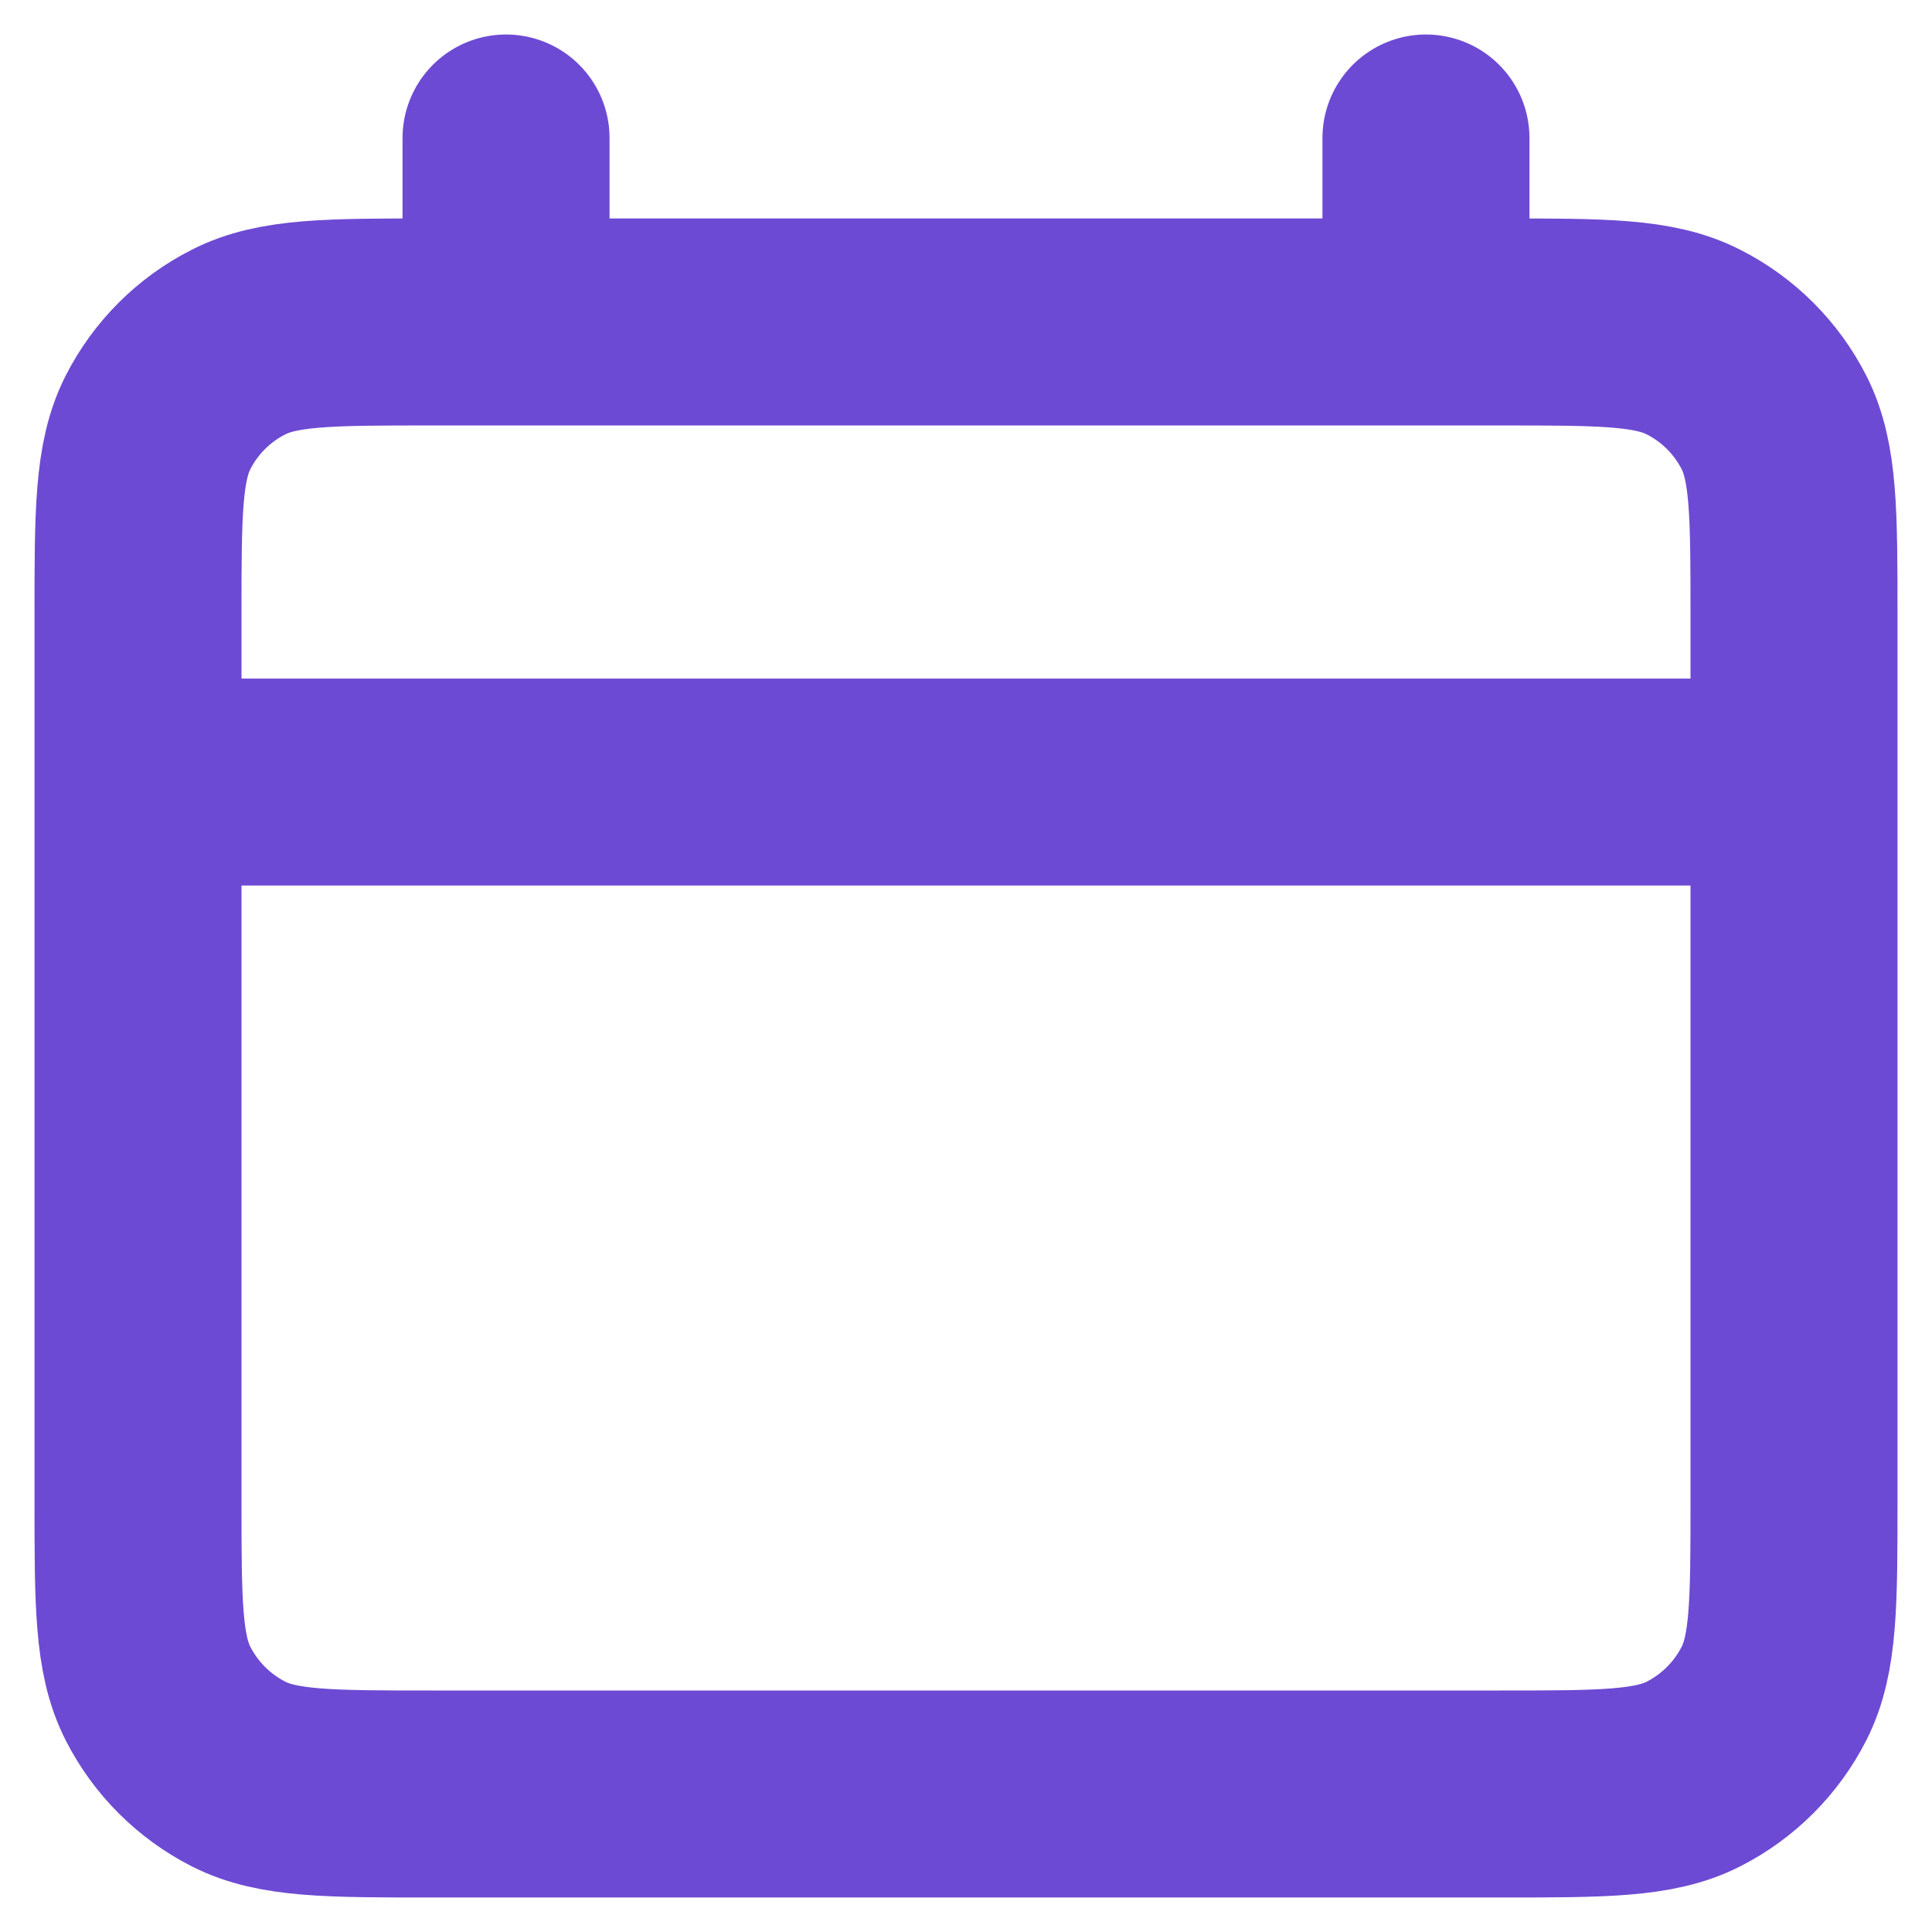
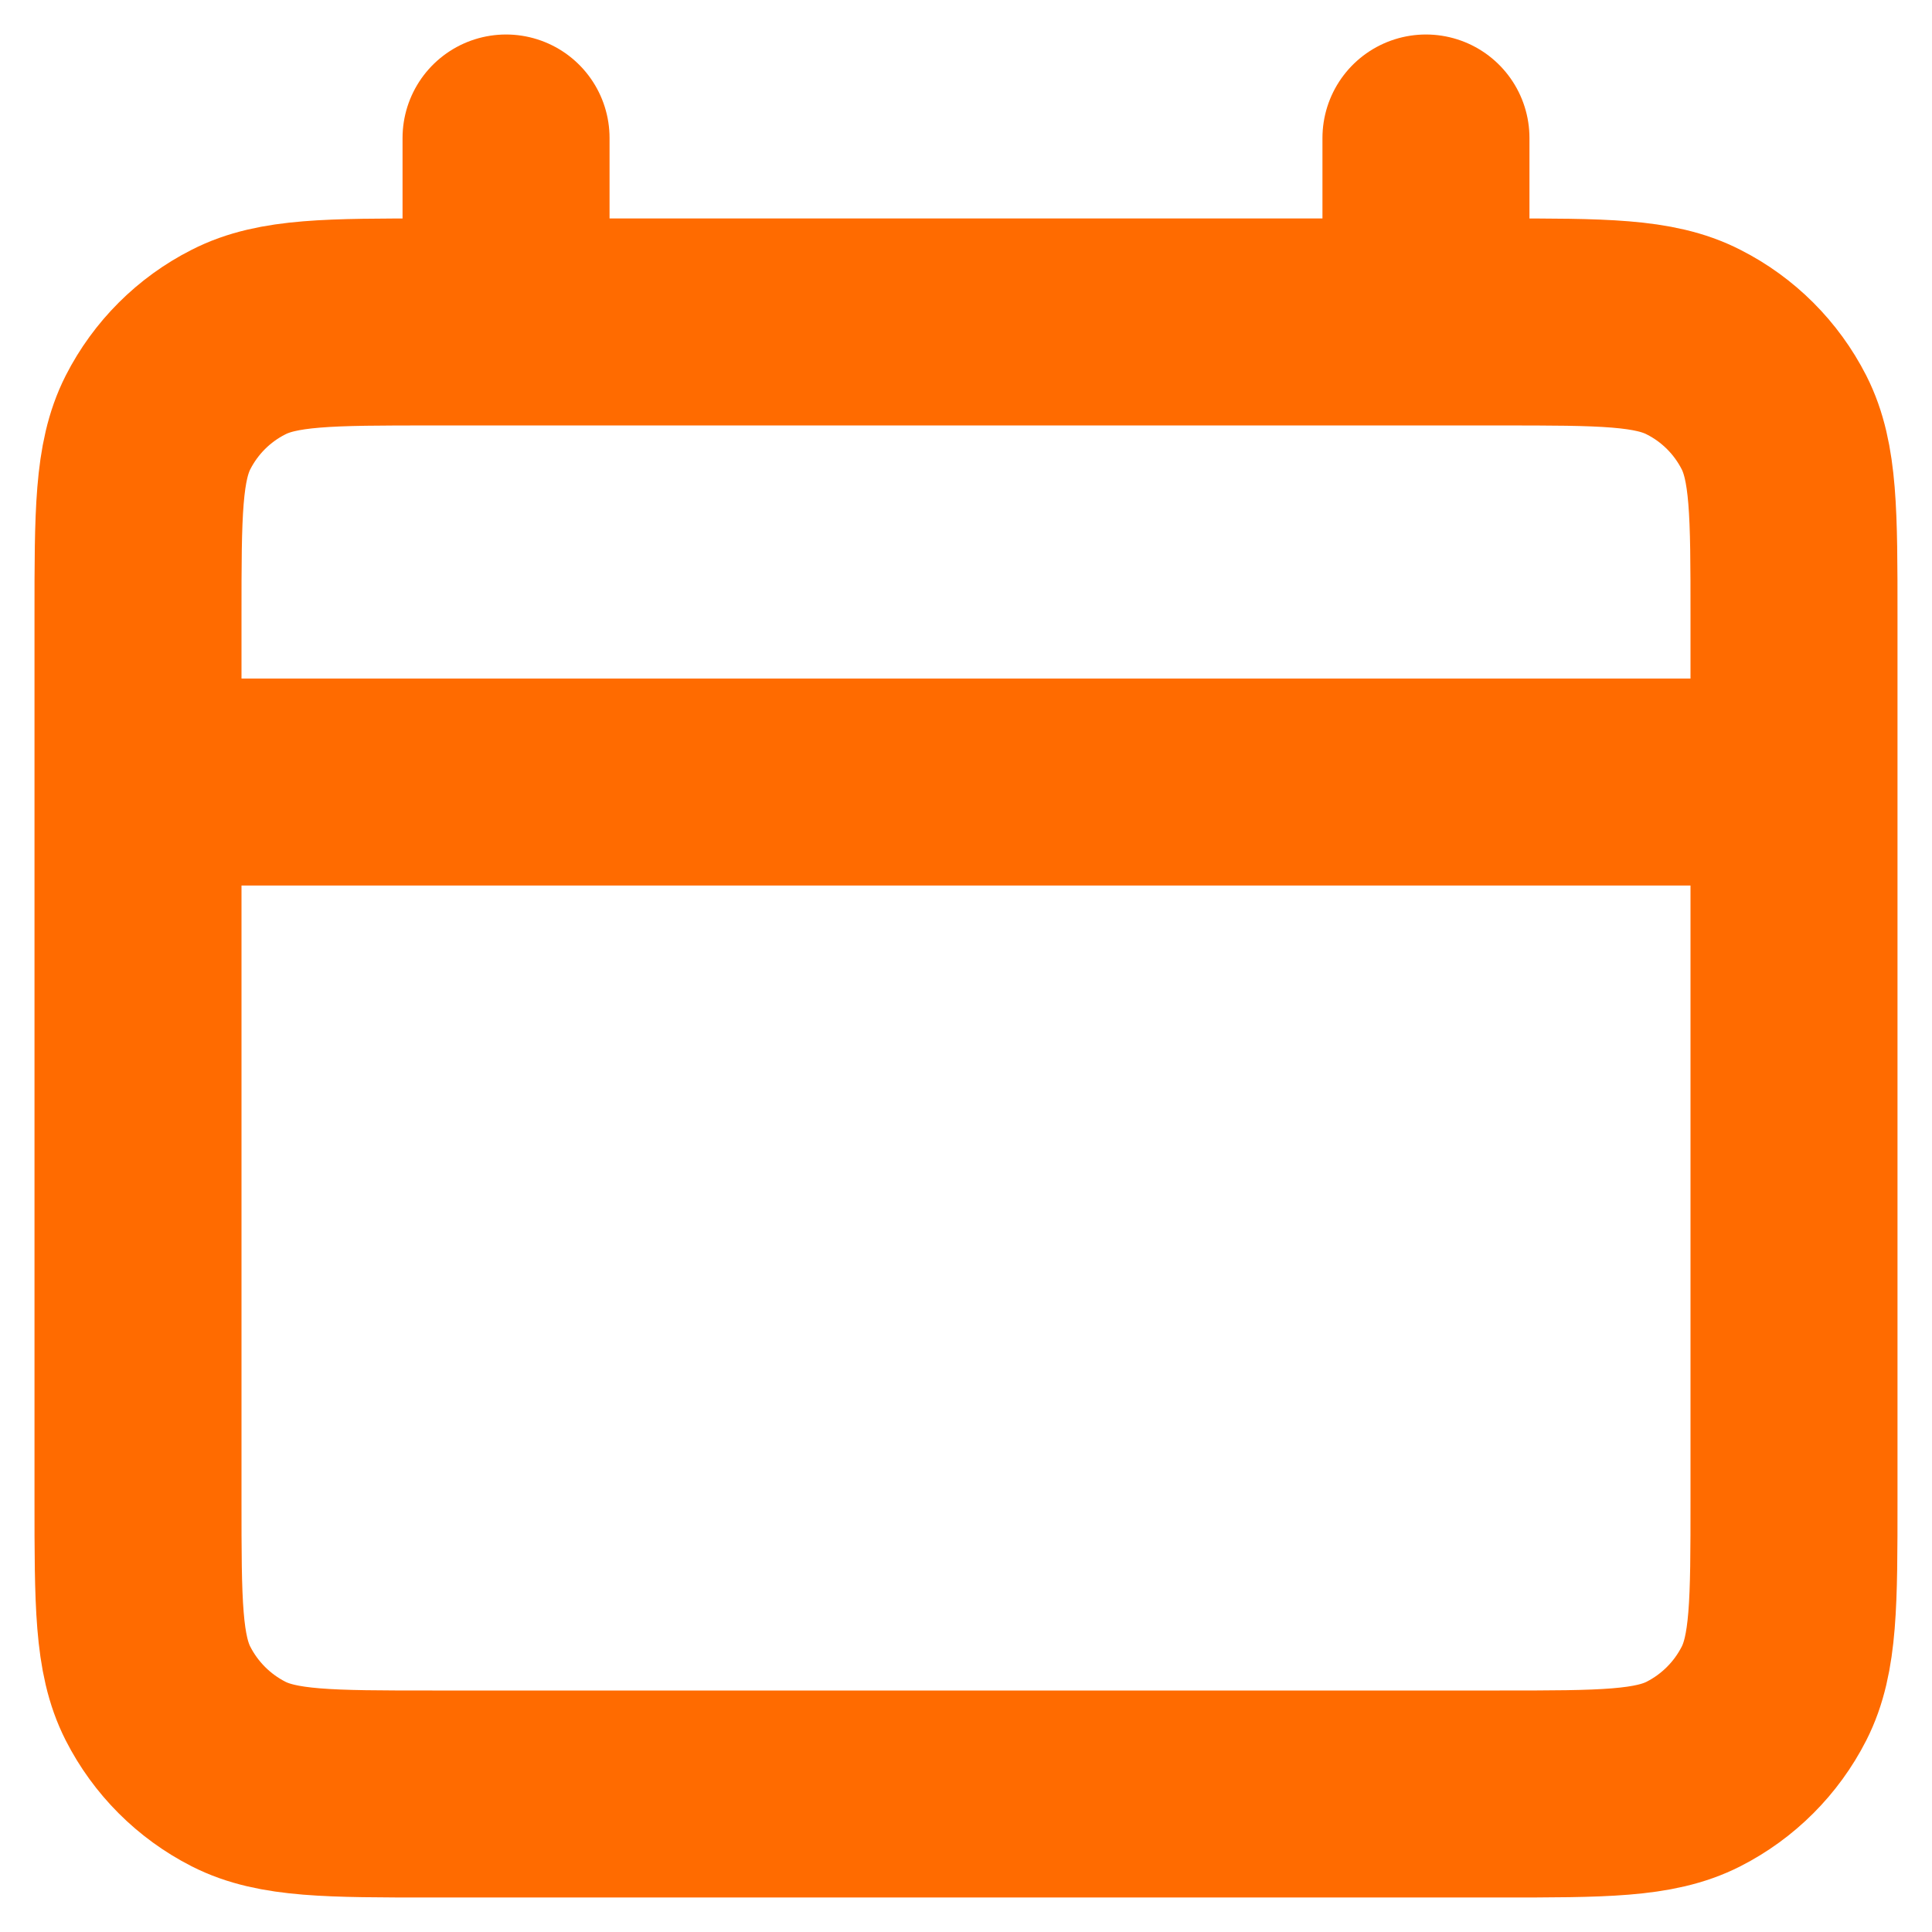
<svg xmlns="http://www.w3.org/2000/svg" width="14" height="14" viewBox="0 0 14 14" fill="none">
-   <path d="M1 5.667H13M3.667 1V2.333M10.333 1V2.333M3.133 13H10.867C11.613 13 11.987 13 12.272 12.855C12.523 12.727 12.727 12.523 12.855 12.272C13 11.987 13 11.613 13 10.867V4.467C13 3.72 13 3.347 12.855 3.061C12.727 2.81 12.523 2.606 12.272 2.479C11.987 2.333 11.613 2.333 10.867 2.333H3.133C2.387 2.333 2.013 2.333 1.728 2.479C1.477 2.606 1.273 2.81 1.145 3.061C1 3.347 1 3.72 1 4.467V10.867C1 11.613 1 11.987 1.145 12.272C1.273 12.523 1.477 12.727 1.728 12.855C2.013 13 2.387 13 3.133 13Z" stroke="#6d4ad3" stroke-width="1.5" stroke-linecap="round" stroke-linejoin="round" />
+   <path d="M1 5.667H13M3.667 1V2.333M10.333 1V2.333M3.133 13H10.867C11.613 13 11.987 13 12.272 12.855C12.523 12.727 12.727 12.523 12.855 12.272C13 11.987 13 11.613 13 10.867V4.467C13 3.72 13 3.347 12.855 3.061C12.727 2.81 12.523 2.606 12.272 2.479C11.987 2.333 11.613 2.333 10.867 2.333H3.133C2.387 2.333 2.013 2.333 1.728 2.479C1.477 2.606 1.273 2.81 1.145 3.061C1 3.347 1 3.72 1 4.467V10.867C1 11.613 1 11.987 1.145 12.272C1.273 12.523 1.477 12.727 1.728 12.855C2.013 13 2.387 13 3.133 13Z" stroke="#ff6b00" stroke-width="1.5" stroke-linecap="round" stroke-linejoin="round" />
</svg>
